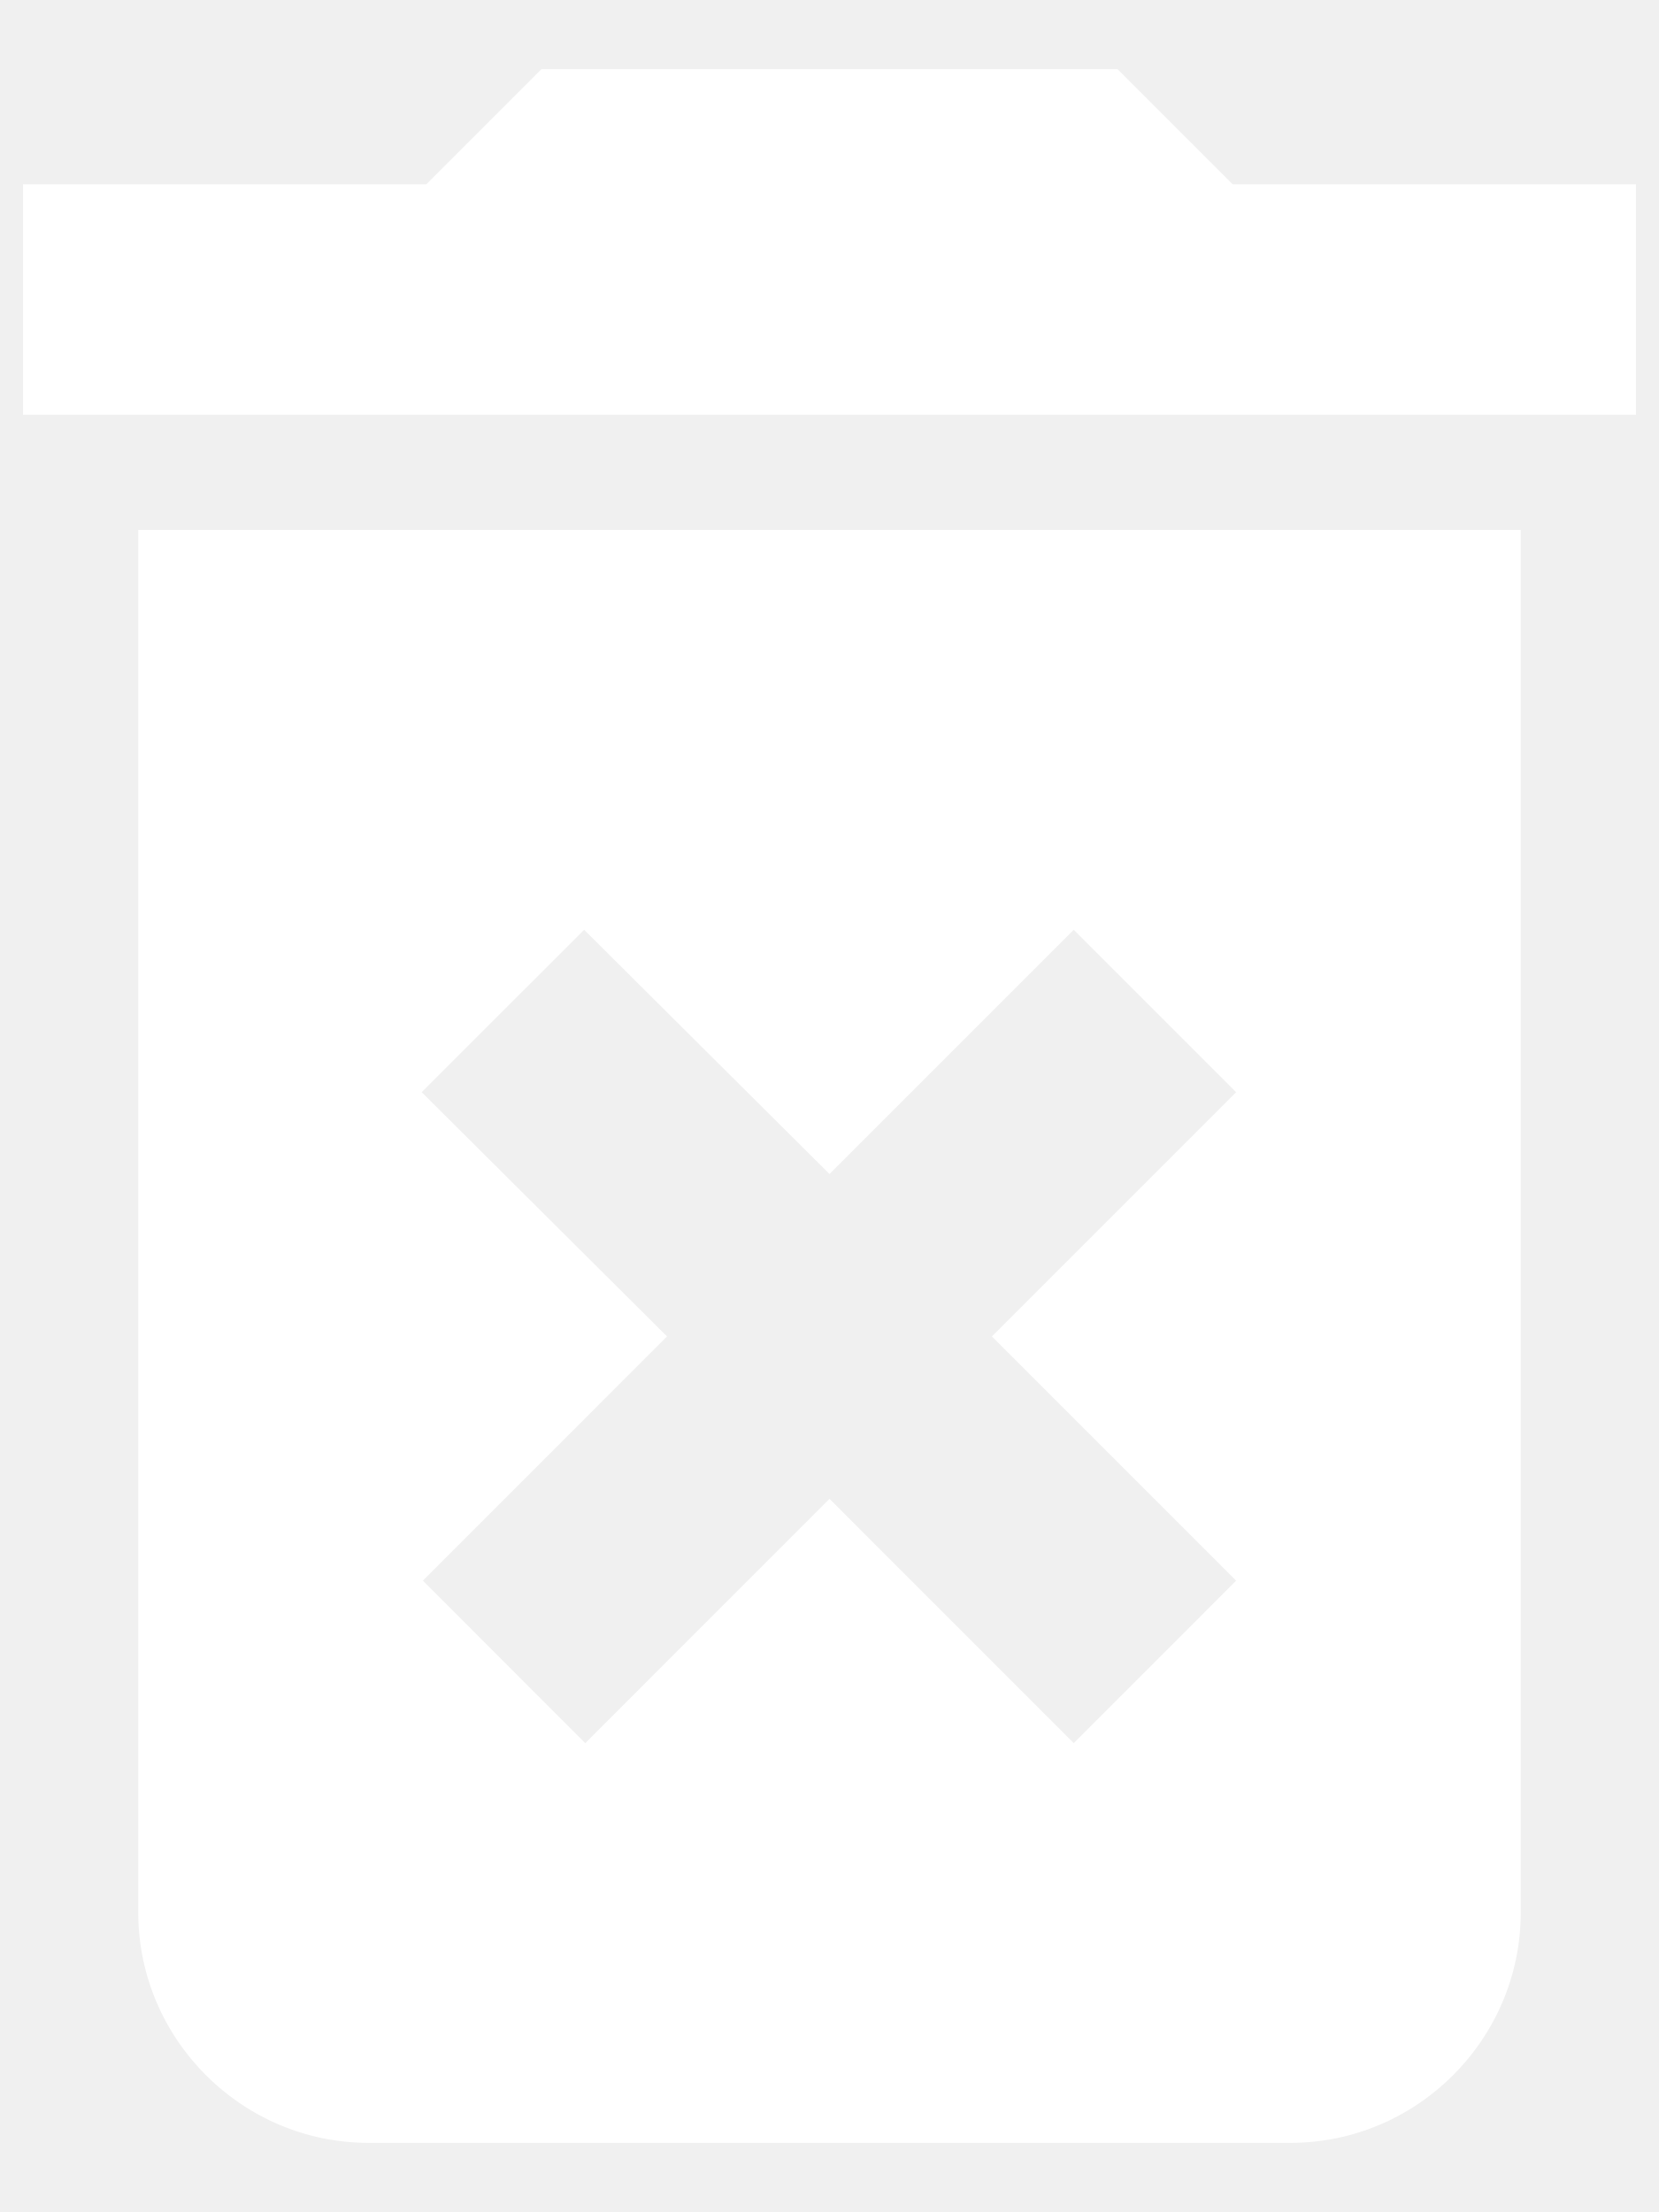
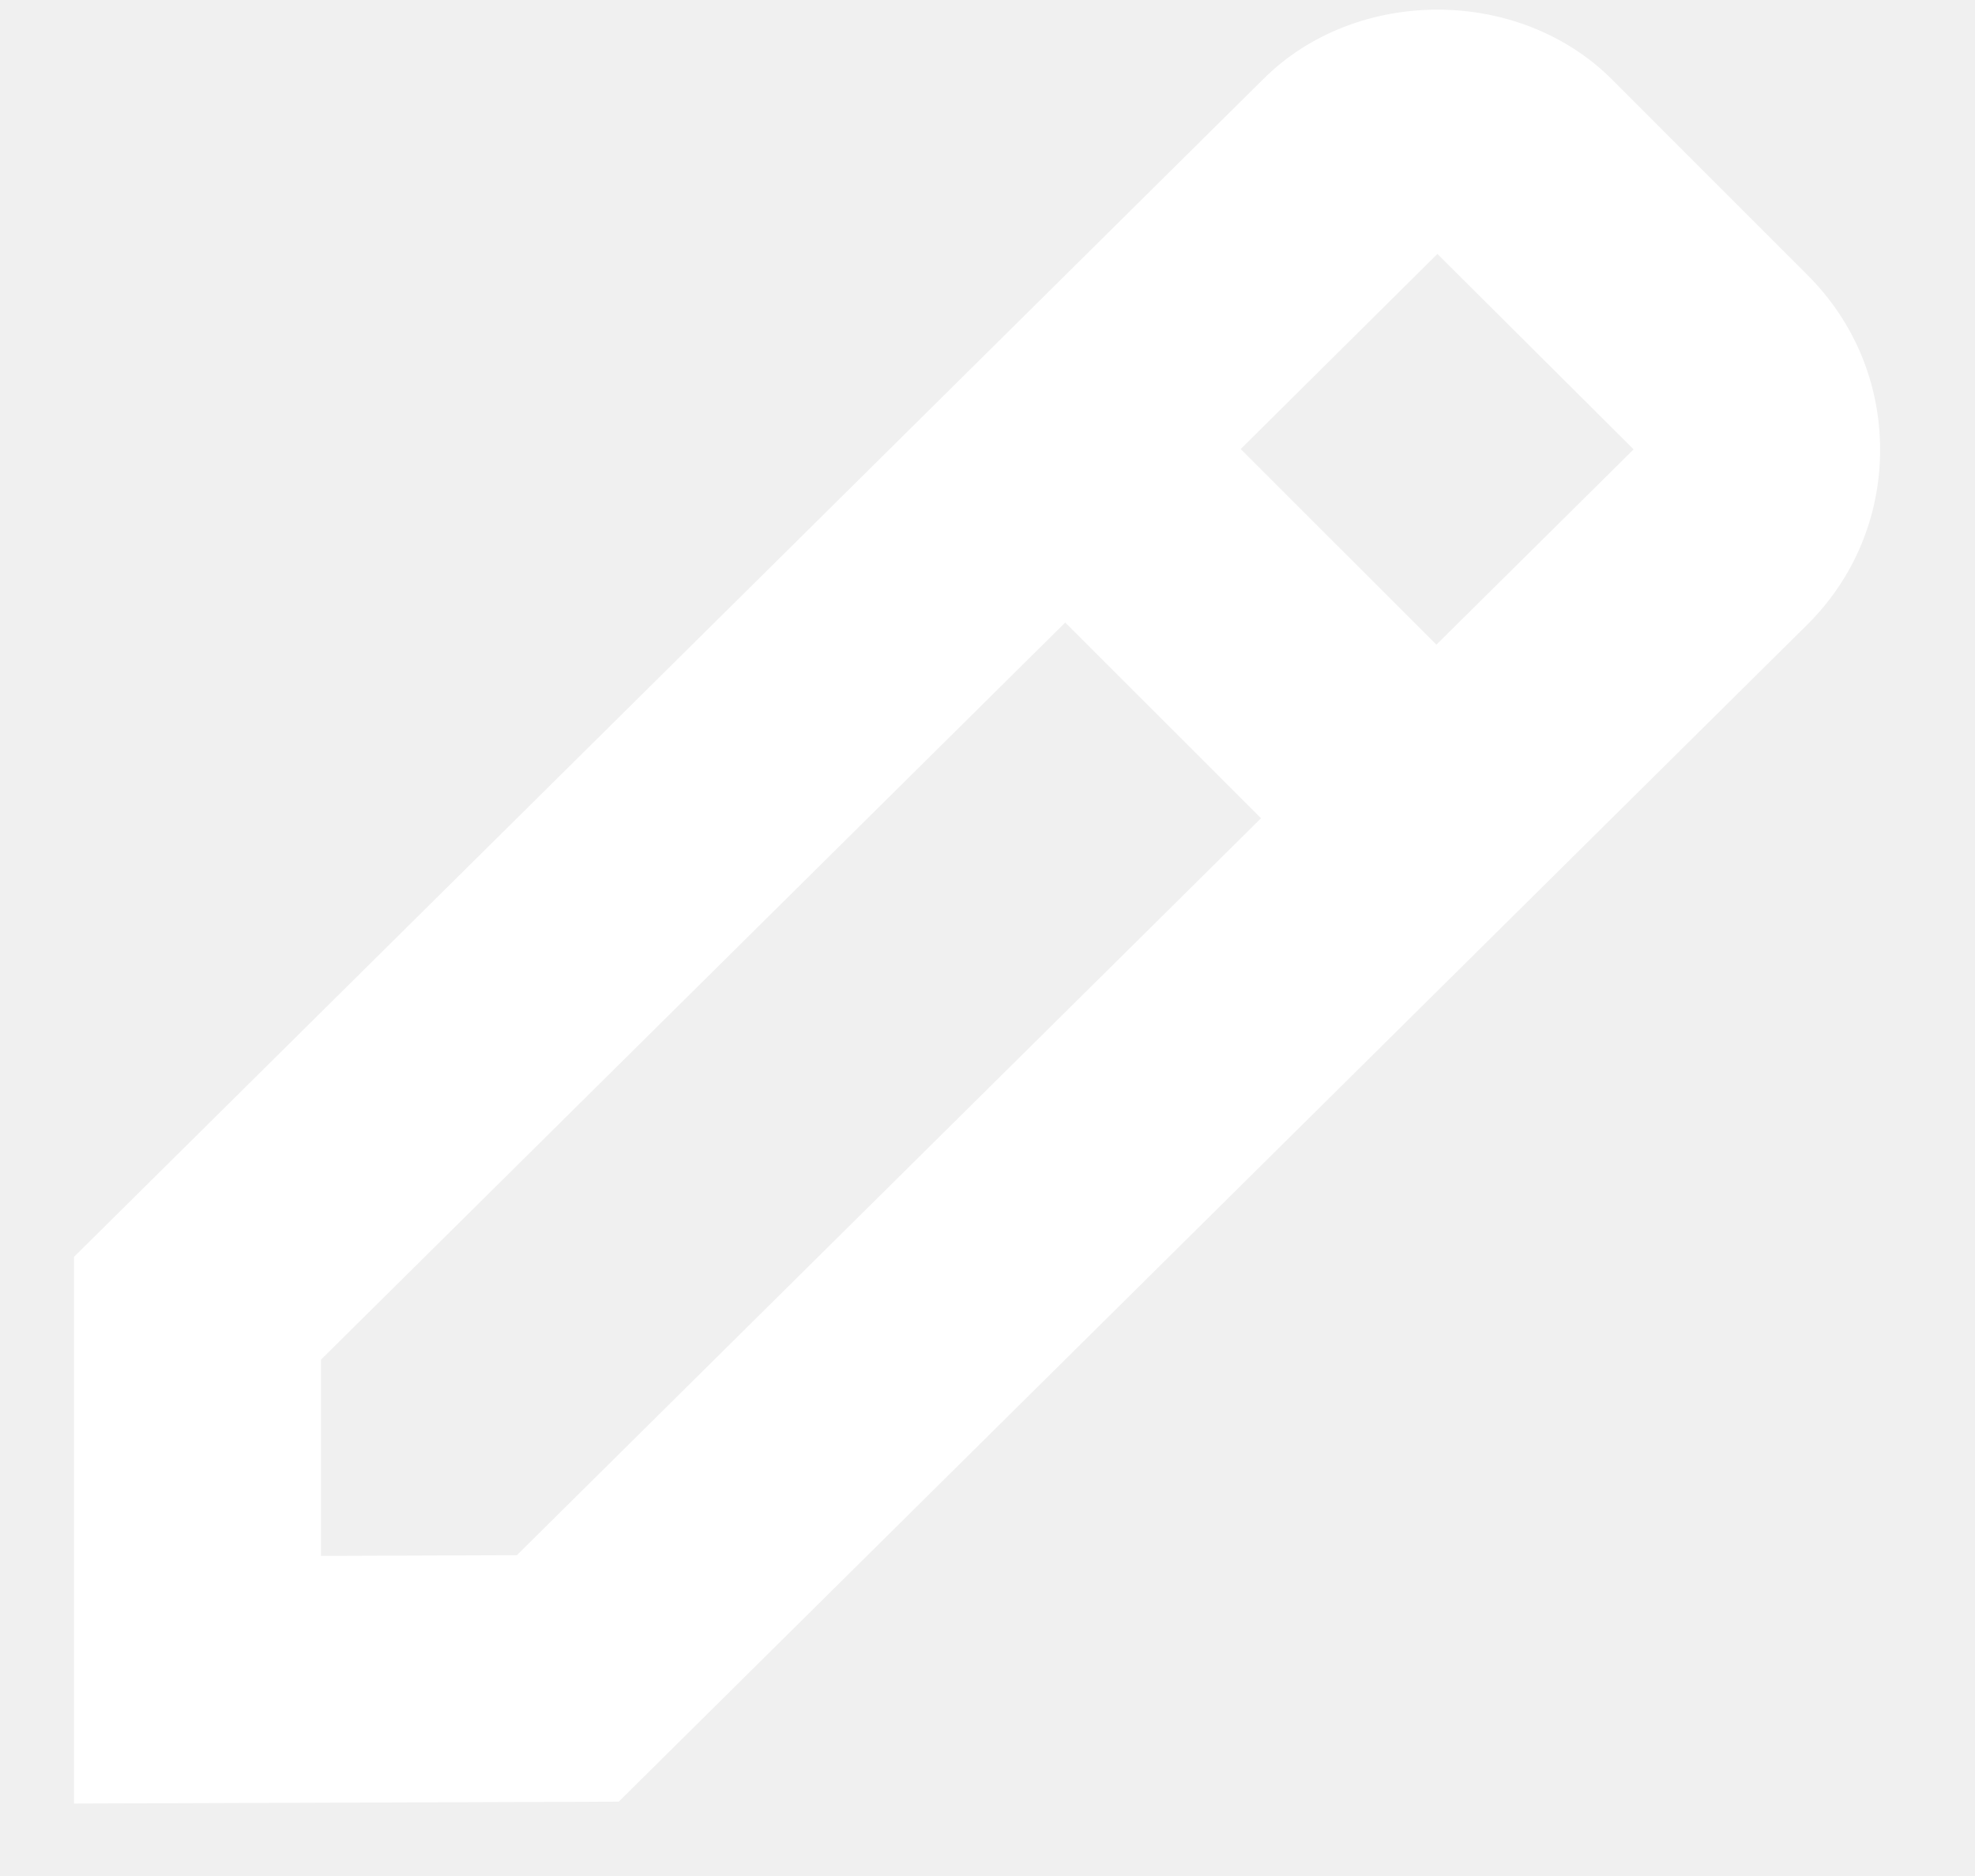
- <svg xmlns="http://www.w3.org/2000/svg" width="18" height="24" viewBox="0 0 18 24" fill="none">
-   <path d="M1.5 20.75C1.5 22.125 2.625 23.25 4 23.25H14C15.375 23.25 16.5 22.125 16.5 20.75V5.75H1.5V20.75ZM4.575 11.85L6.338 10.088L9 12.738L11.65 10.088L13.412 11.85L10.762 14.5L13.412 17.15L11.65 18.913L9 16.262L6.35 18.913L4.588 17.15L7.237 14.5L4.575 11.85ZM13.375 2L12.125 0.75H5.875L4.625 2H0.25V4.5H17.75V2H13.375Z" fill="white" />
+ <svg xmlns="http://www.w3.org/2000/svg" width="20" height="19" viewBox="0 0 20 19" fill="none">
+   <path d="M0.75 18.266L6.266 18.247L18.306 6.322C18.779 5.85 19.039 5.223 19.039 4.555C19.039 3.888 18.779 3.26 18.306 2.788L16.324 0.805C15.379 -0.14 13.73 -0.135 12.793 0.801L0.75 12.729V18.266V18.266ZM14.556 2.572L16.543 4.551L14.546 6.529L12.564 4.548L14.556 2.572ZM3.25 13.771L10.787 6.305L12.77 8.287L5.234 15.751L3.25 15.758V13.771Z" fill="white" />
</svg>
